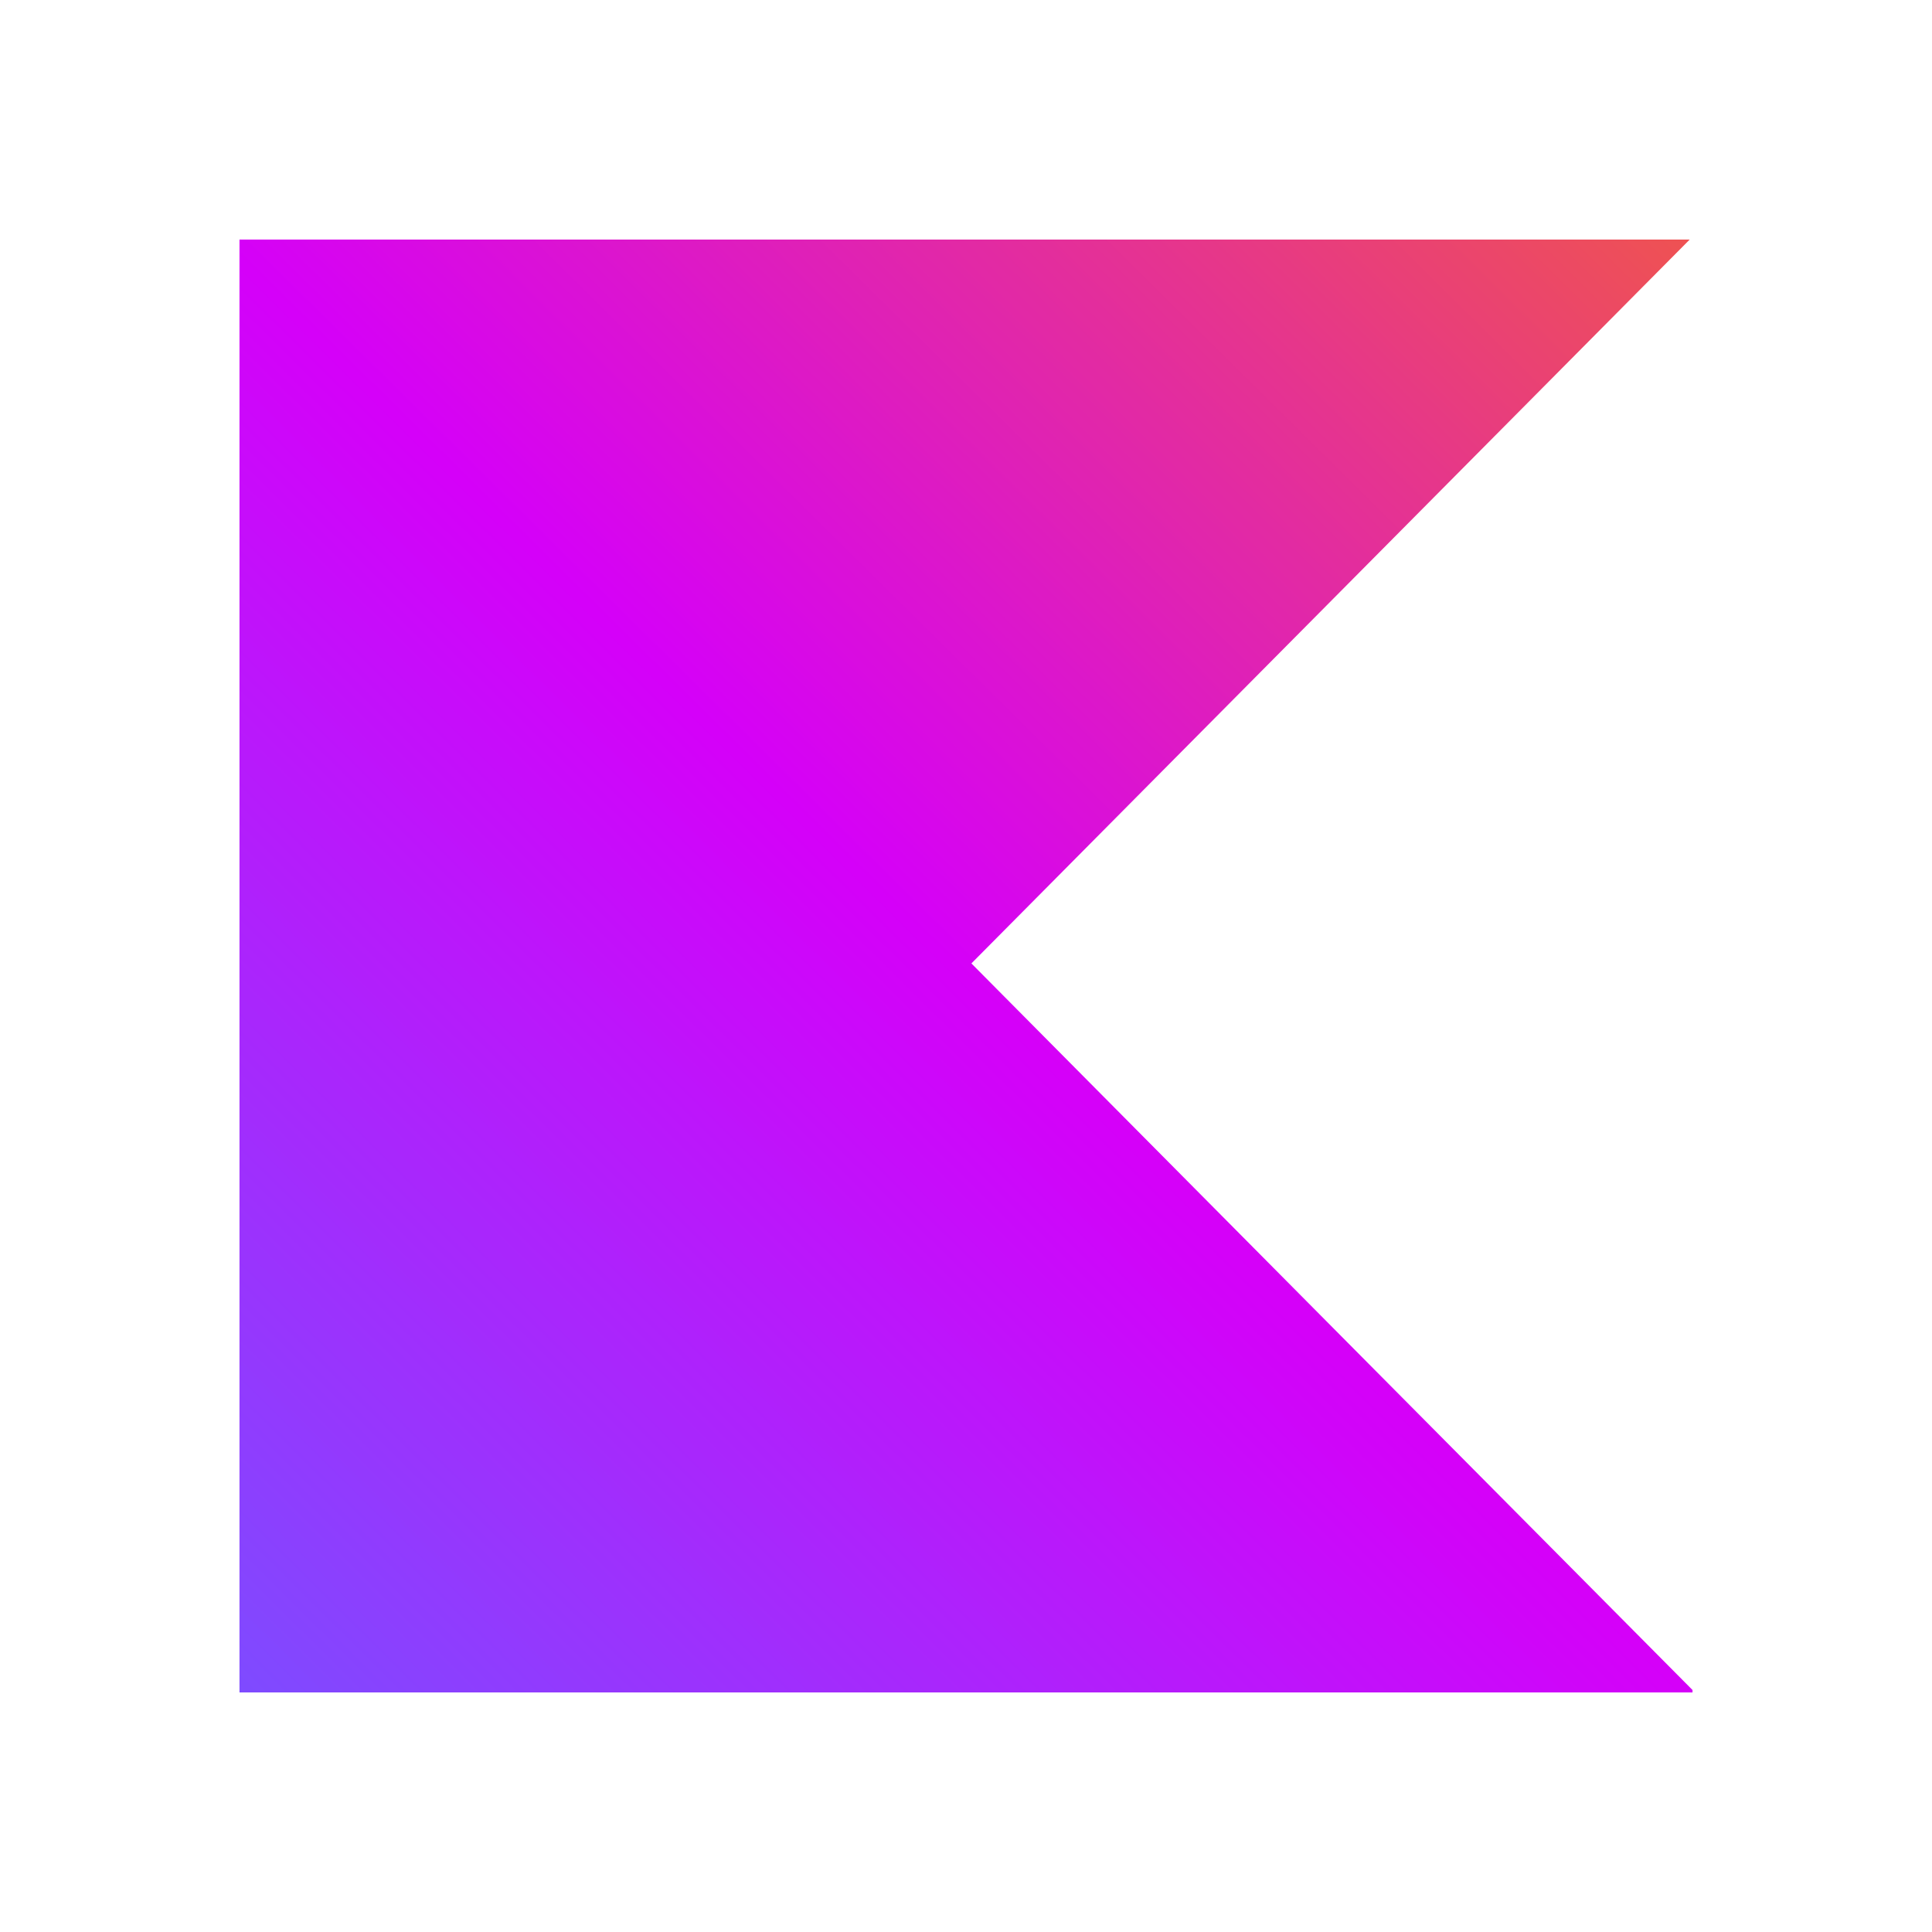
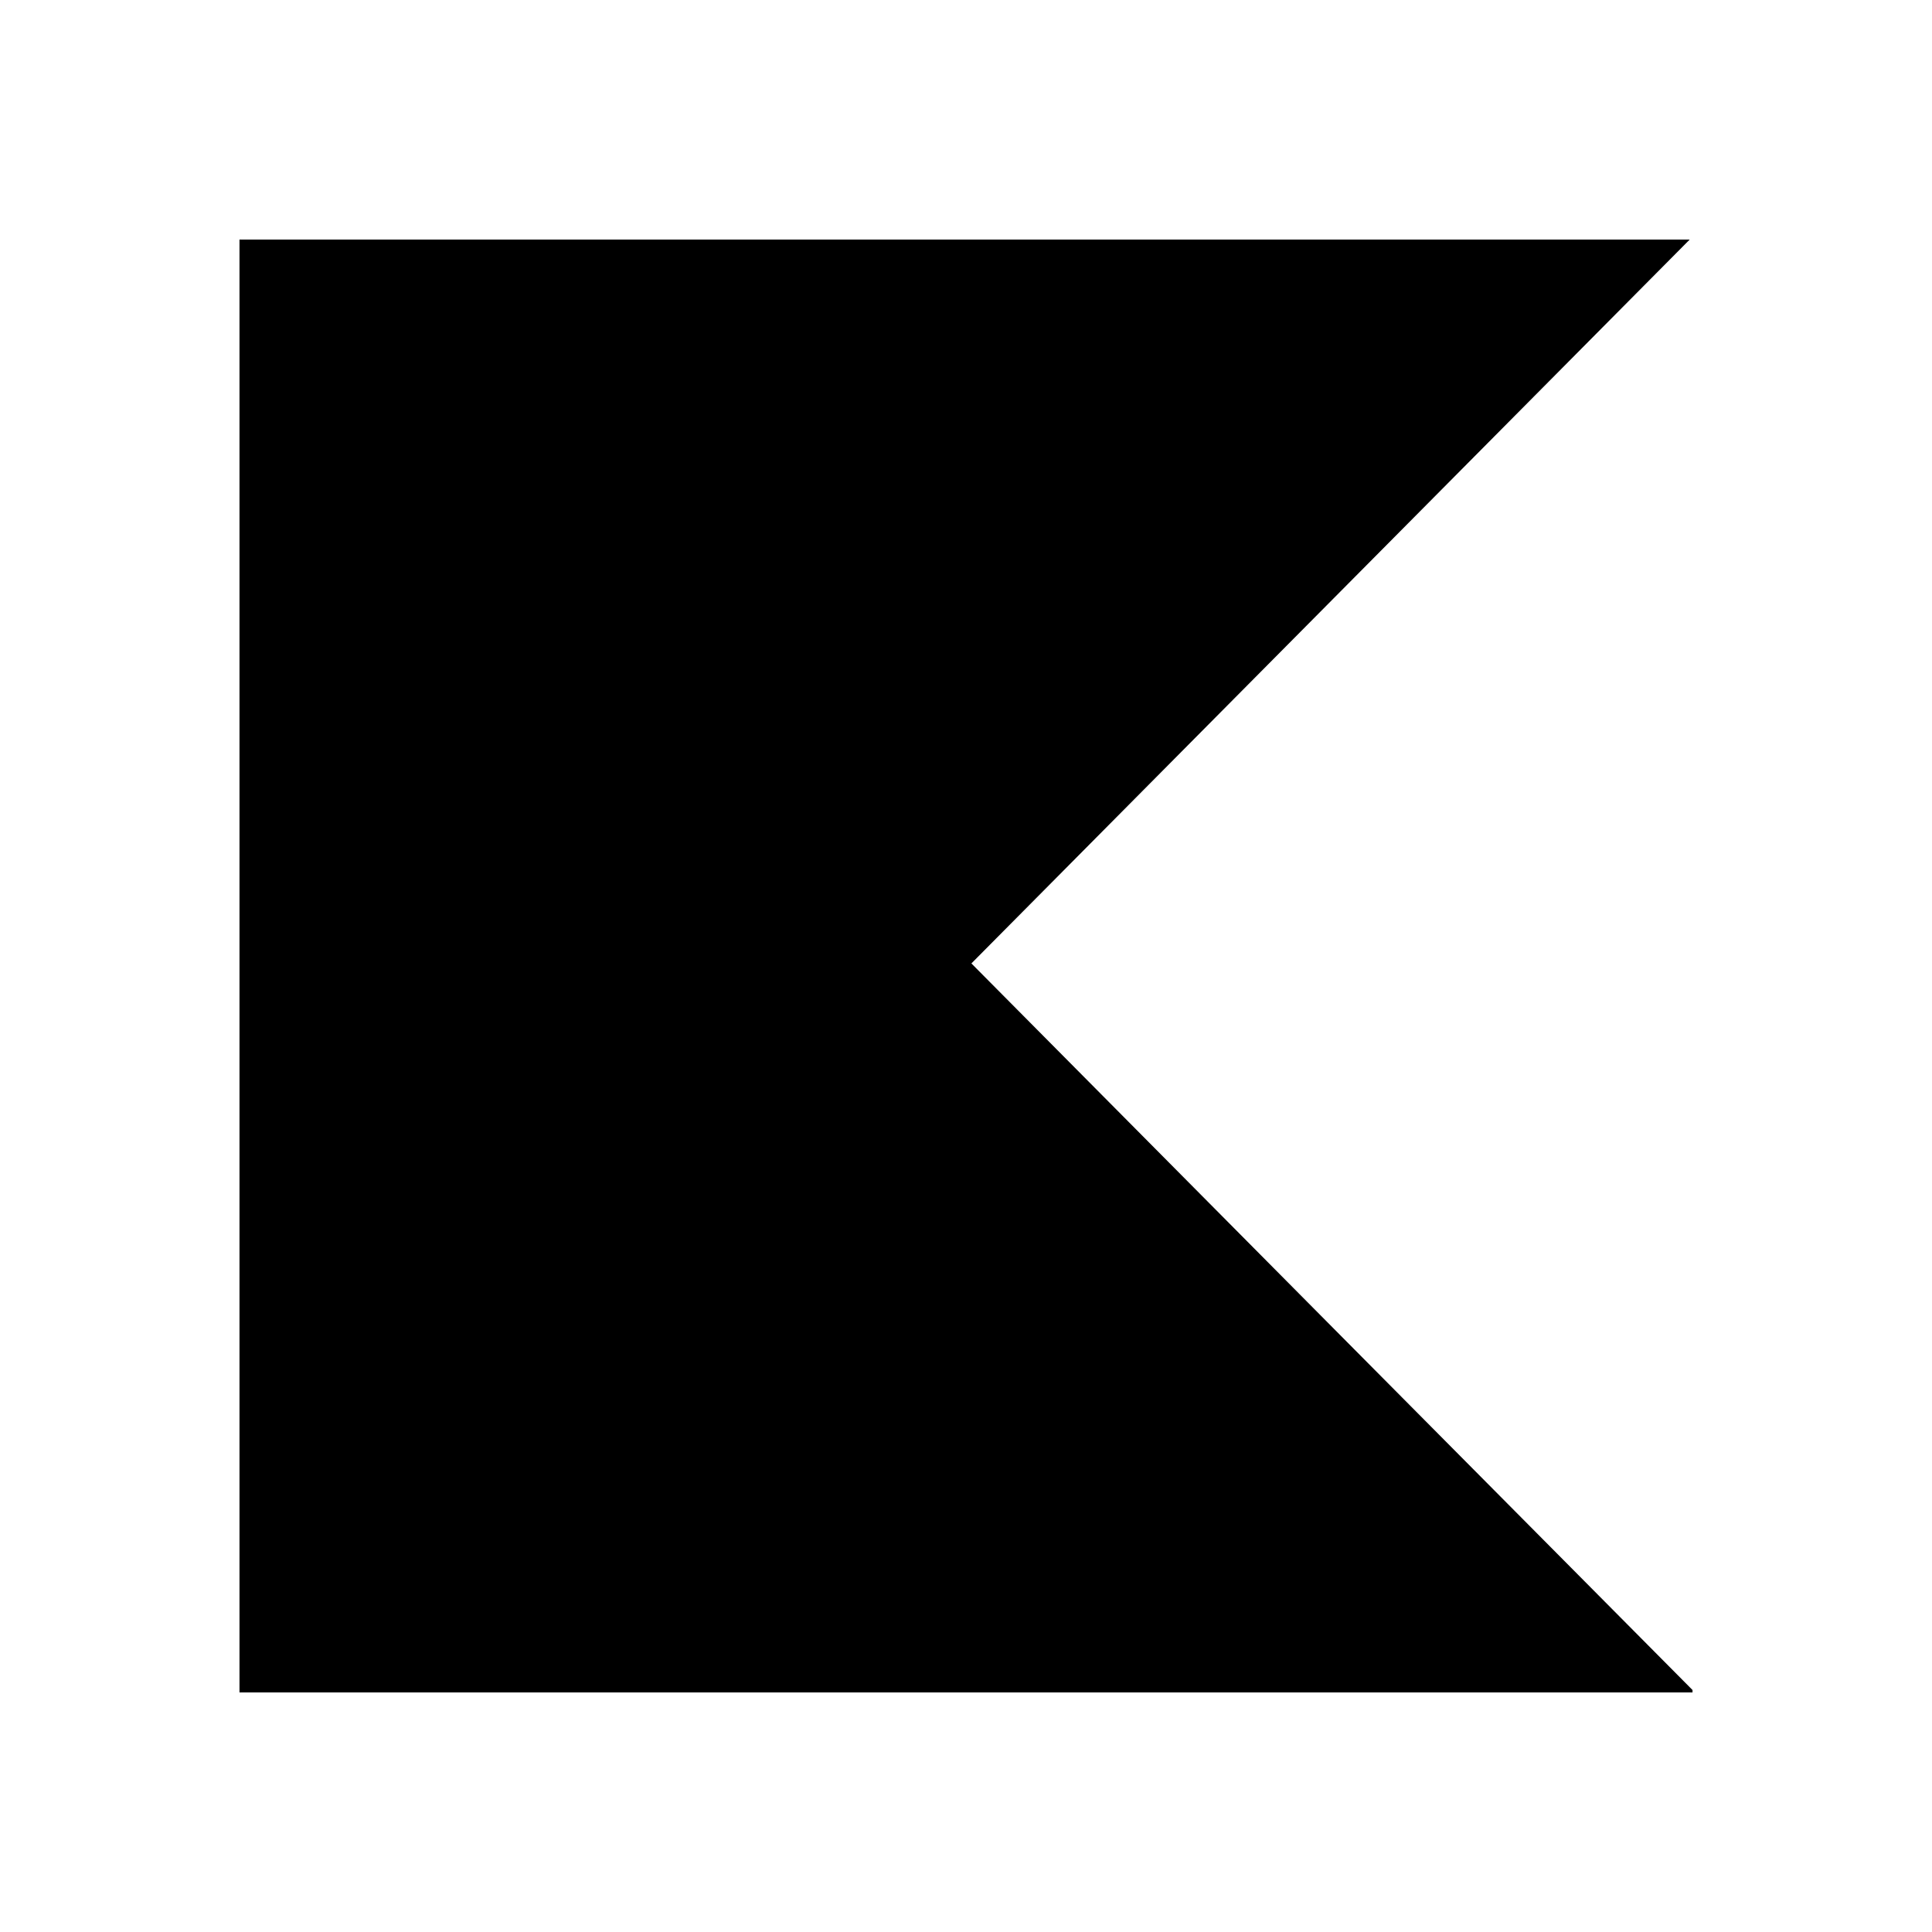
<svg xmlns="http://www.w3.org/2000/svg" viewBox="0 0 24 24">
  <defs>
    <linearGradient id="a" x1="1.725" x2="22.185" y1="22.67" y2="1.982" gradientTransform="translate(1.306 1.129)scale(.89324)" gradientUnits="userSpaceOnUse">
-       <stop offset="0" stop-color="#7c4dff" />
-       <stop offset=".5" stop-color="#d500f9" />
-       <stop offset="1" stop-color="#ef5350" />
+       <stop offset="0" stop-color="currentColor" />
+       <stop offset=".5" stop-color="currentColor" />
+       <stop offset="1" stop-color="currentColor" />
    </linearGradient>
  </defs>
  <path fill="url(#a)" d="M2.975 2.976v18.048h18.05v-.03l-4.478-4.511-4.48-4.515 4.48-4.515 4.443-4.477z" />
</svg>
